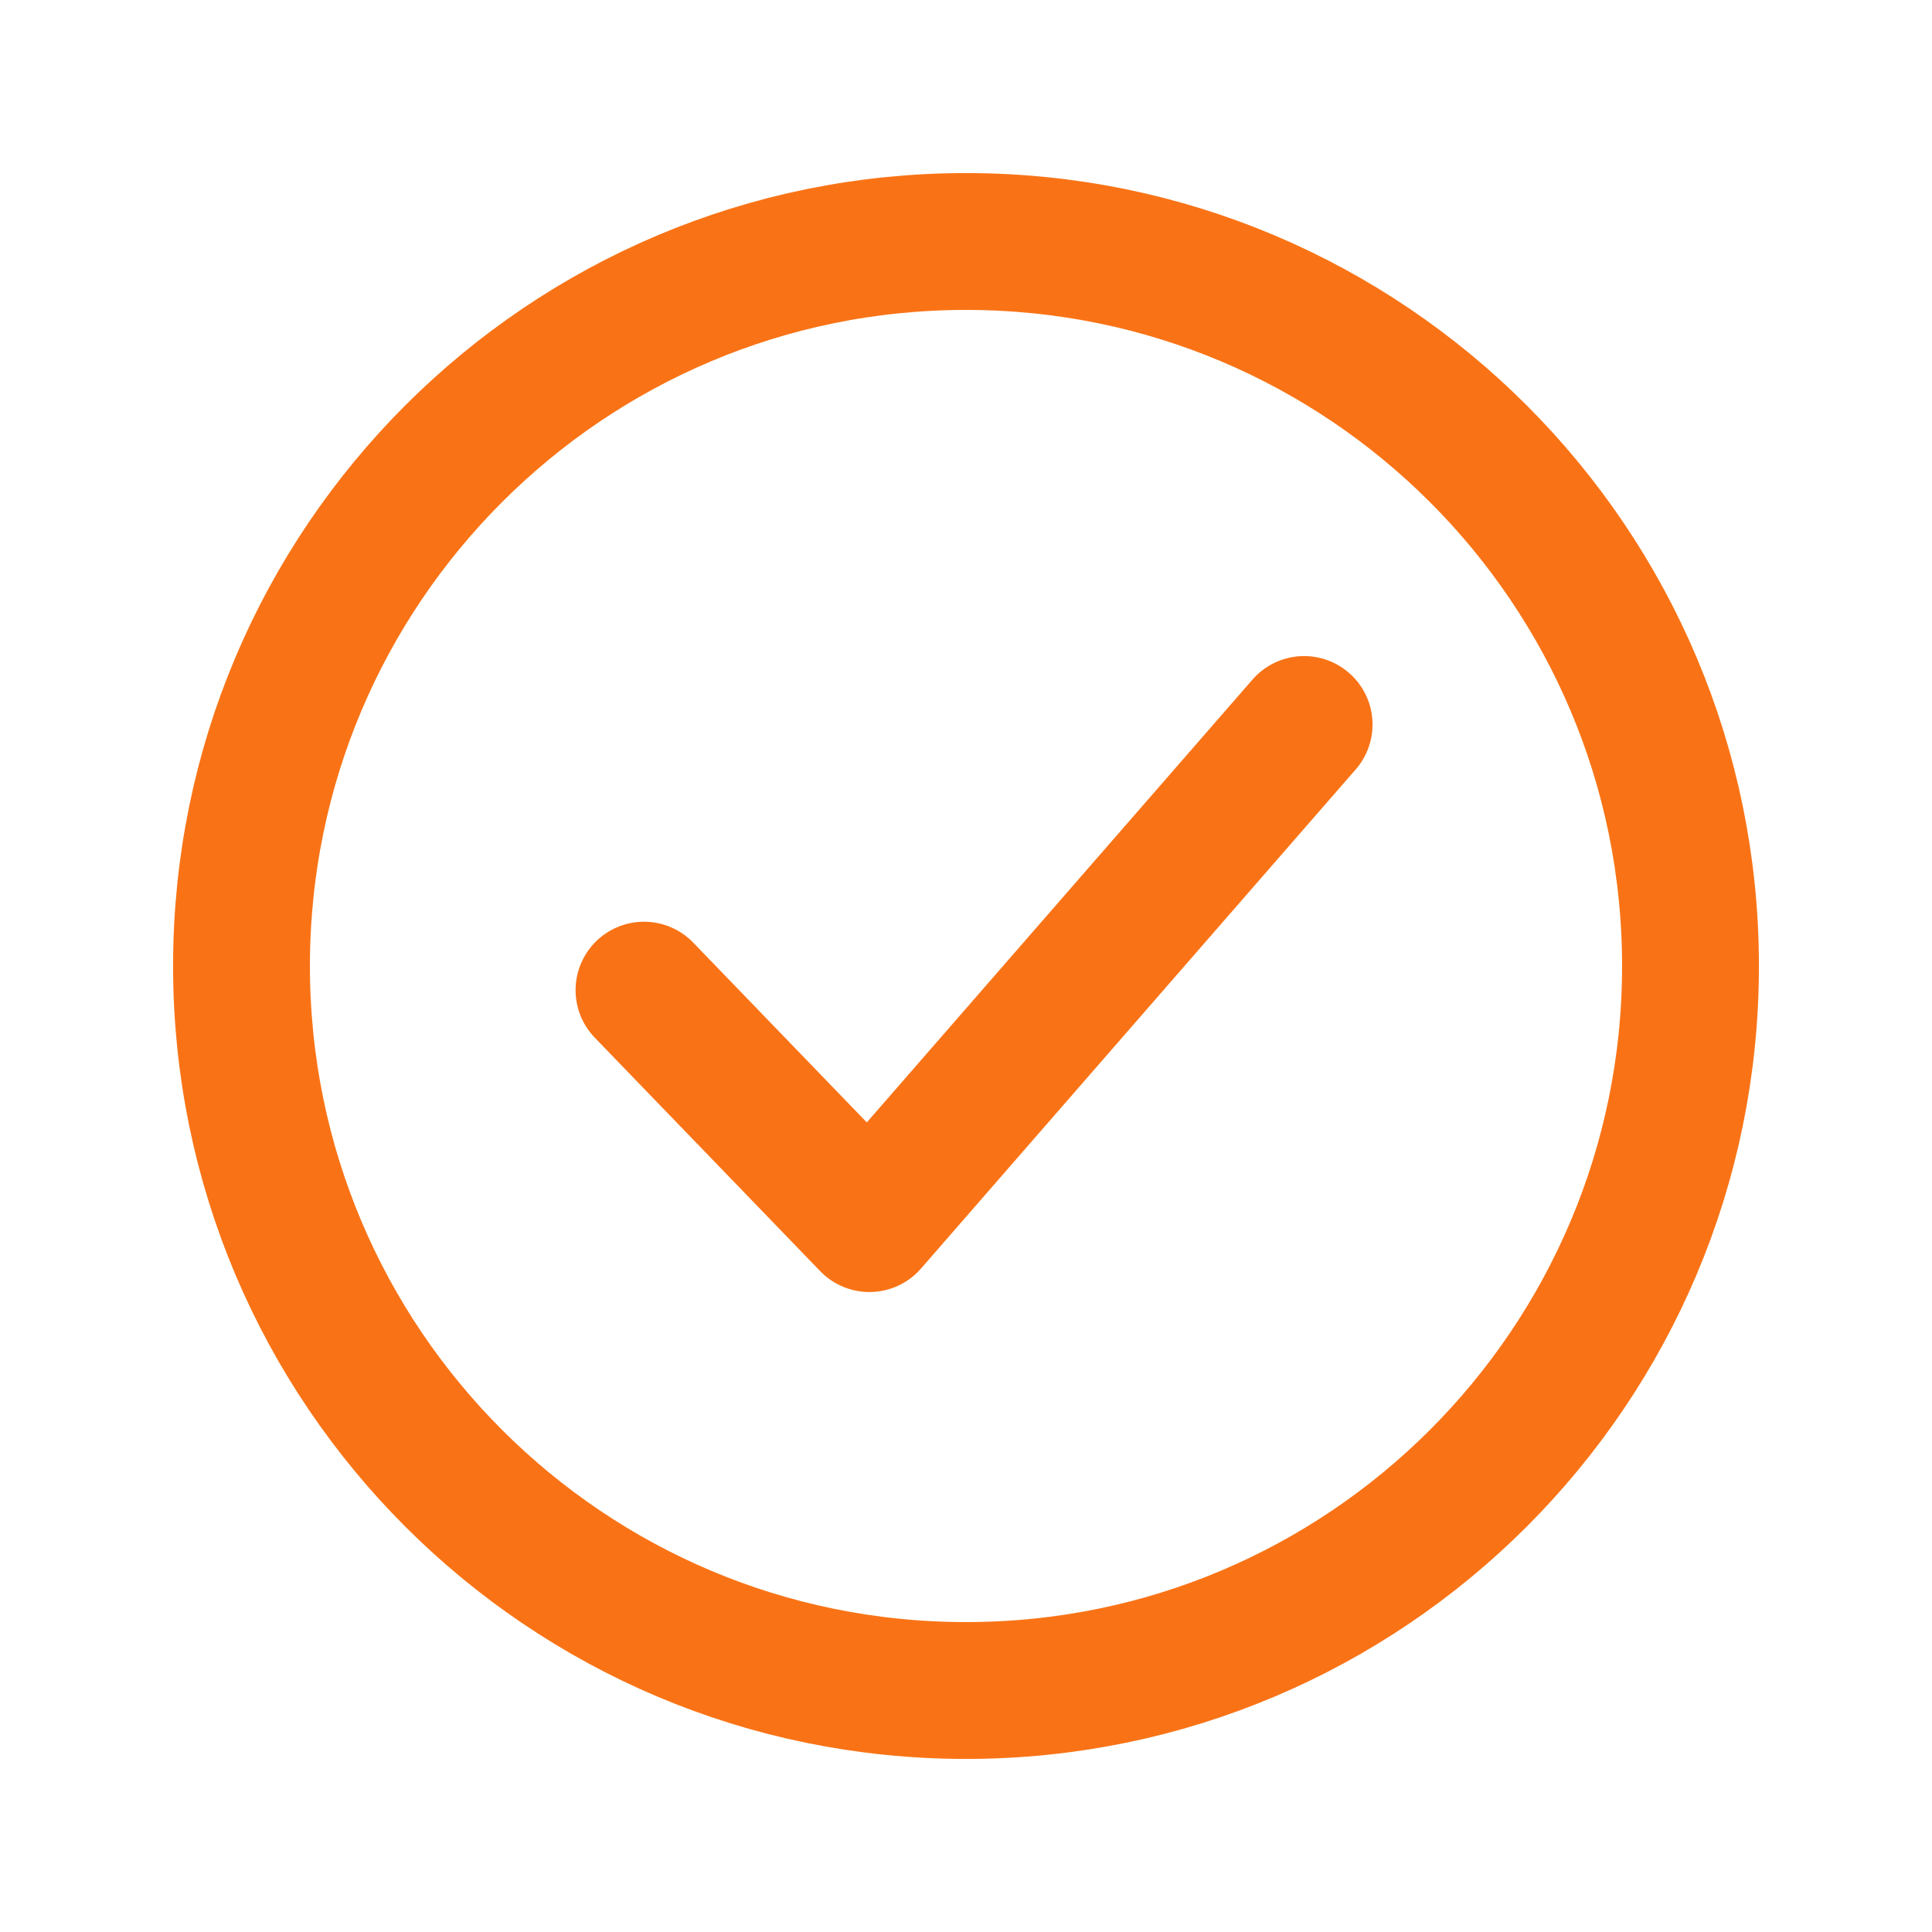
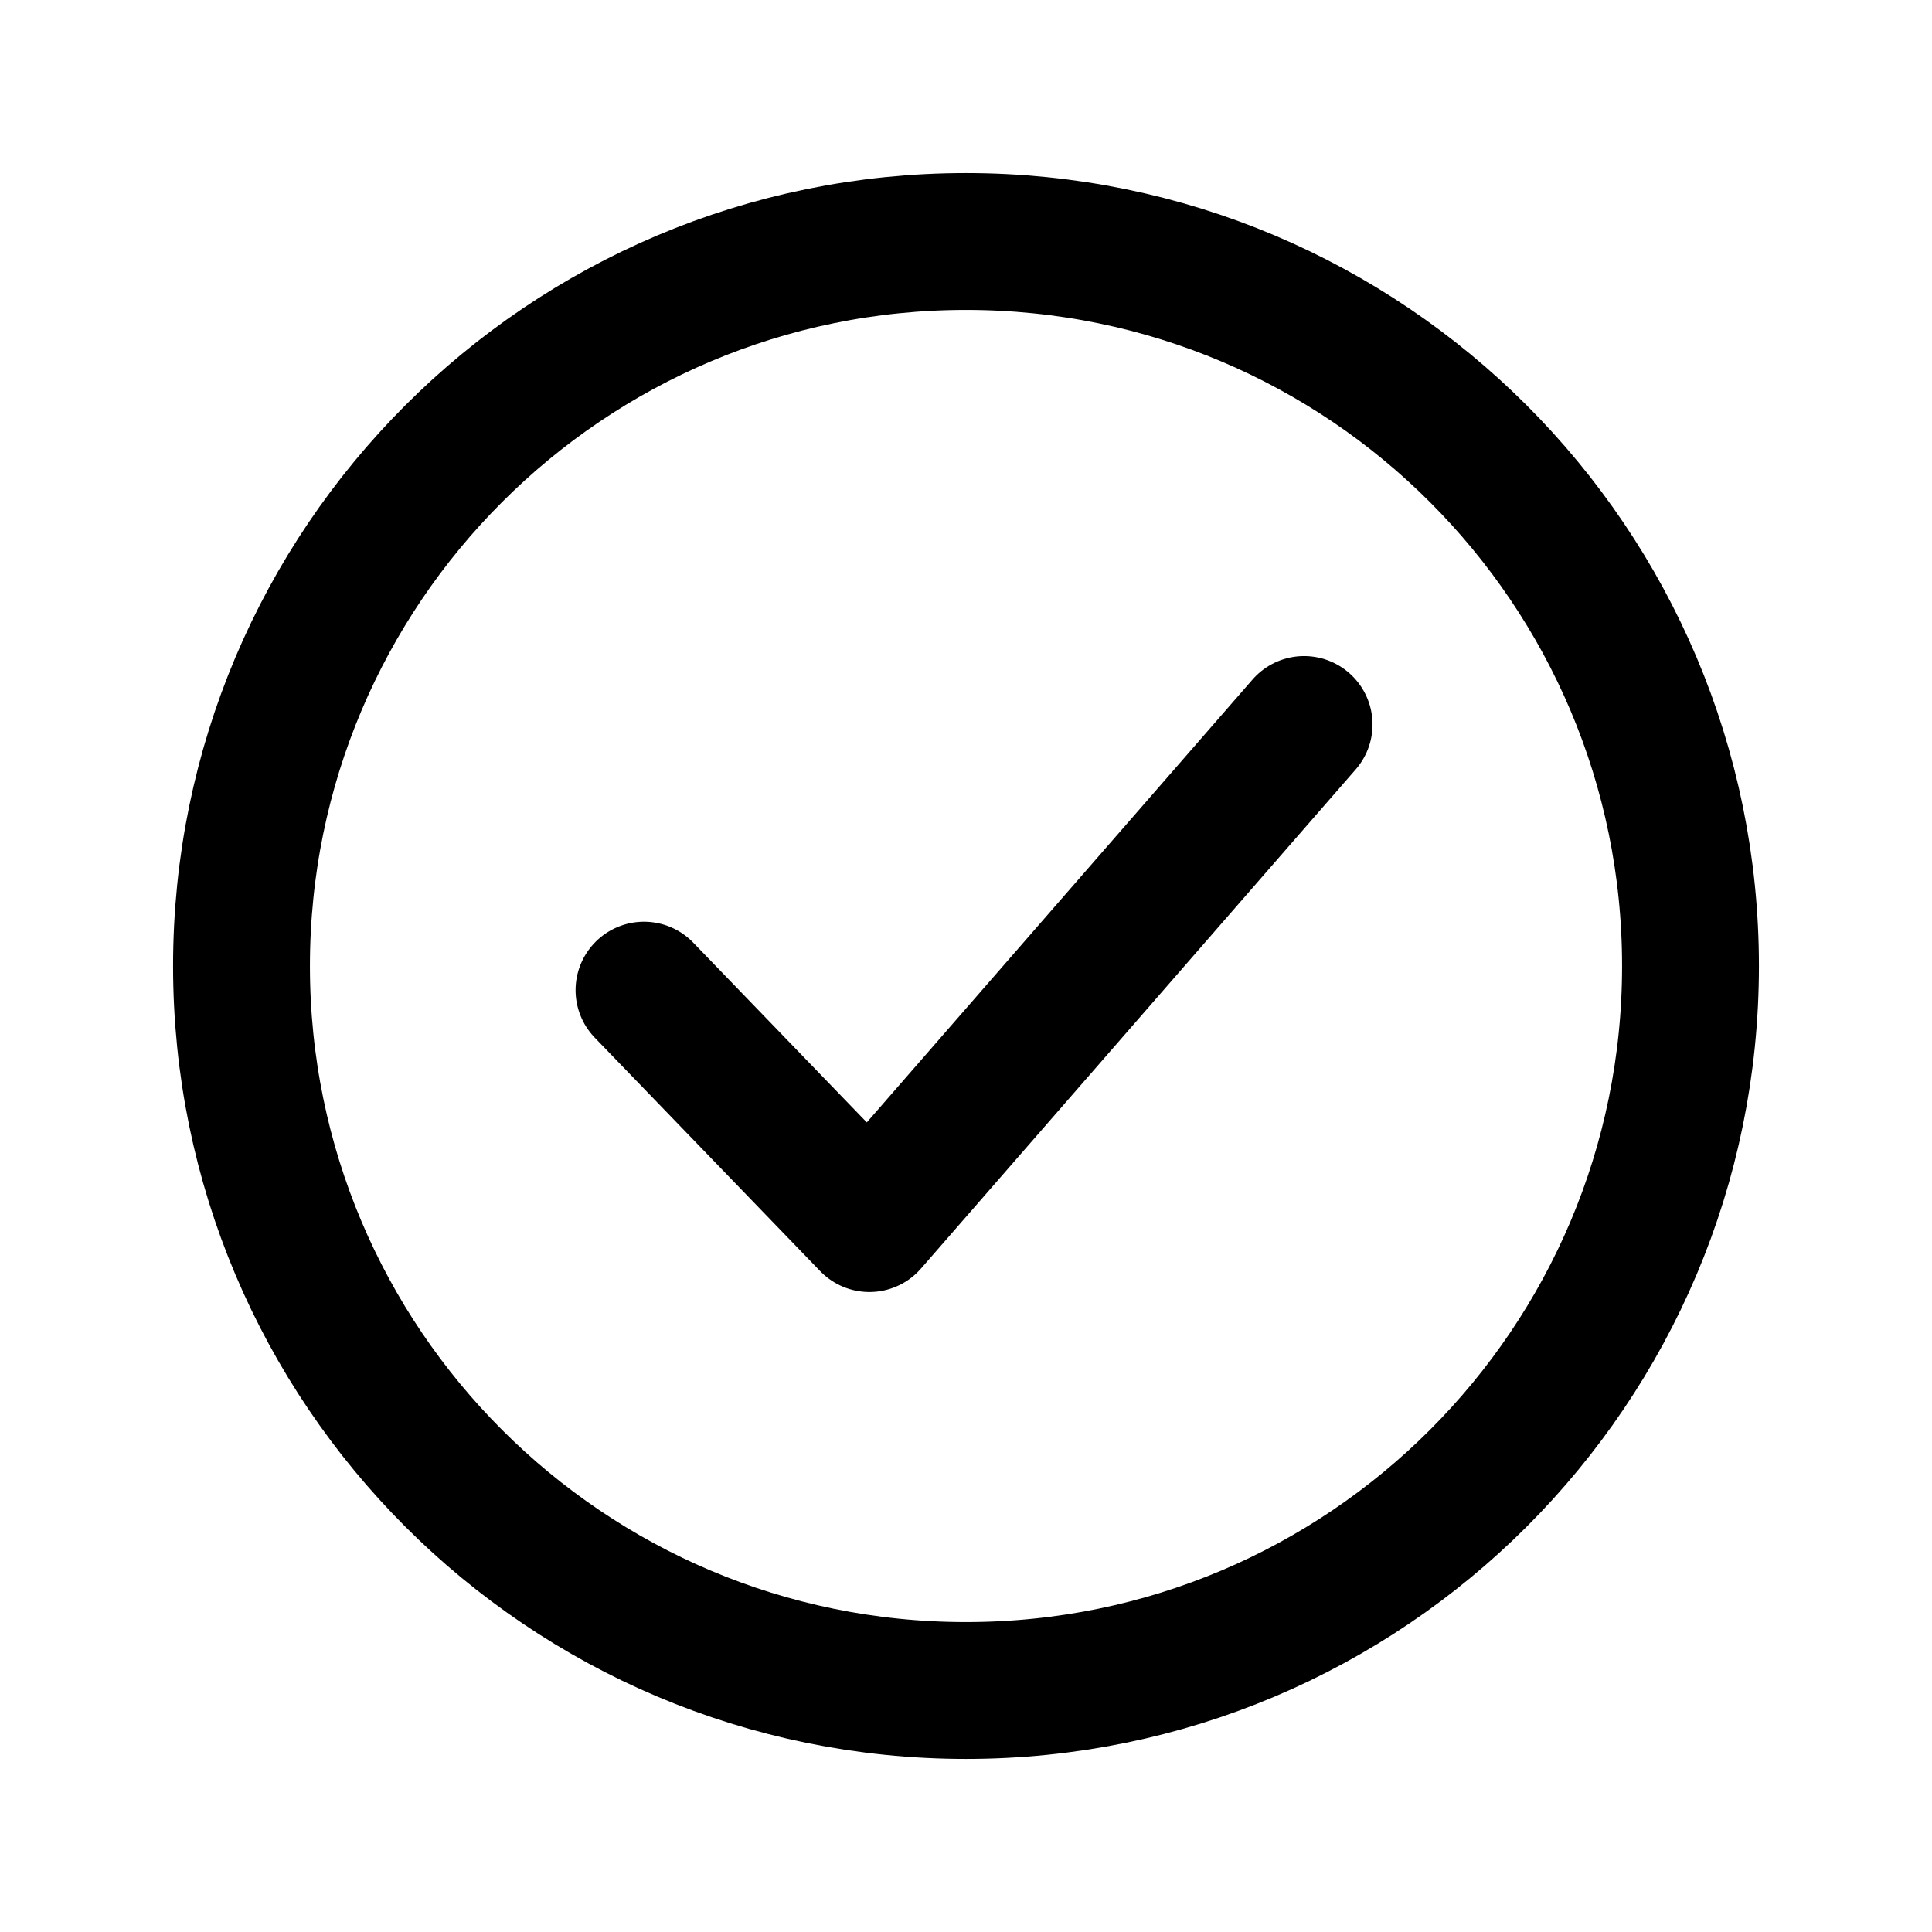
- <svg xmlns="http://www.w3.org/2000/svg" viewBox="0 0 24 24" fill="none" stroke="#F97316" stroke-width="1.7" stroke-linecap="round" stroke-linejoin="round">
+ <svg xmlns="http://www.w3.org/2000/svg" viewBox="0 0 24 24" fill="none" stroke="currentColor" stroke-width="1.7" stroke-linecap="round" stroke-linejoin="round">
  <circle cx="12" cy="12" r="9" />
  <path d="M8,12.3 L10.8,15.2 L16.2,9" />
</svg>
